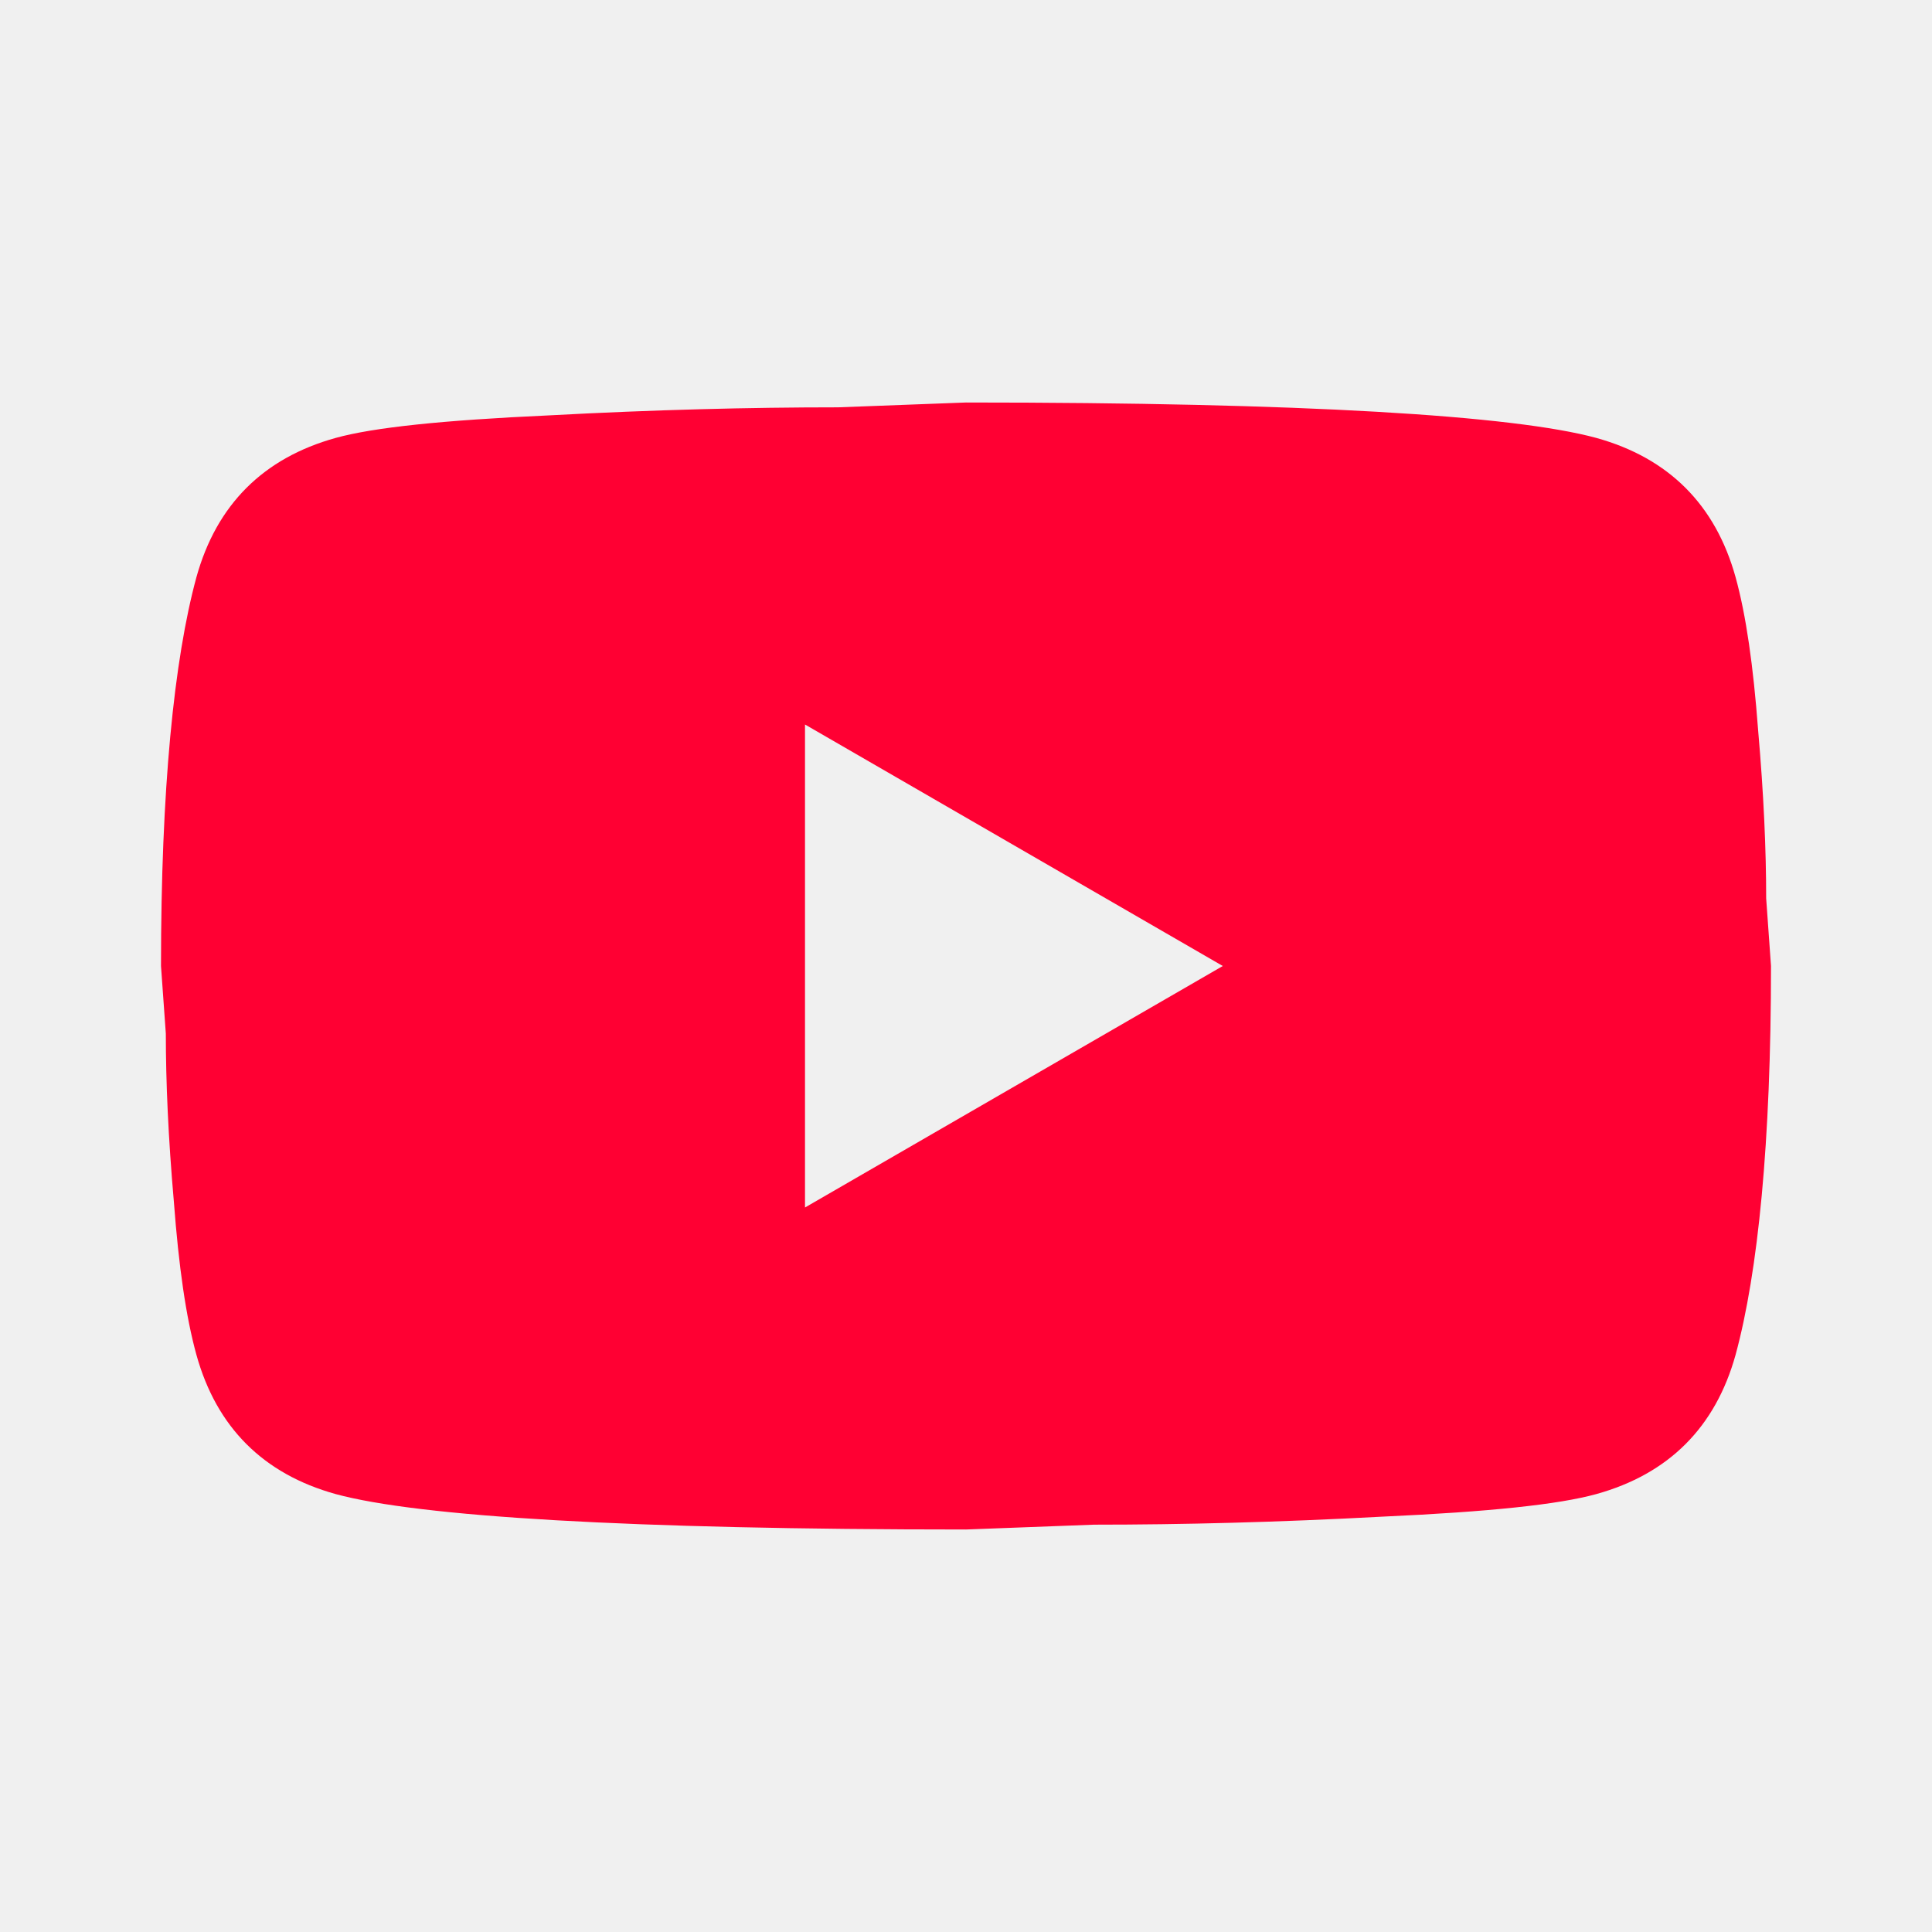
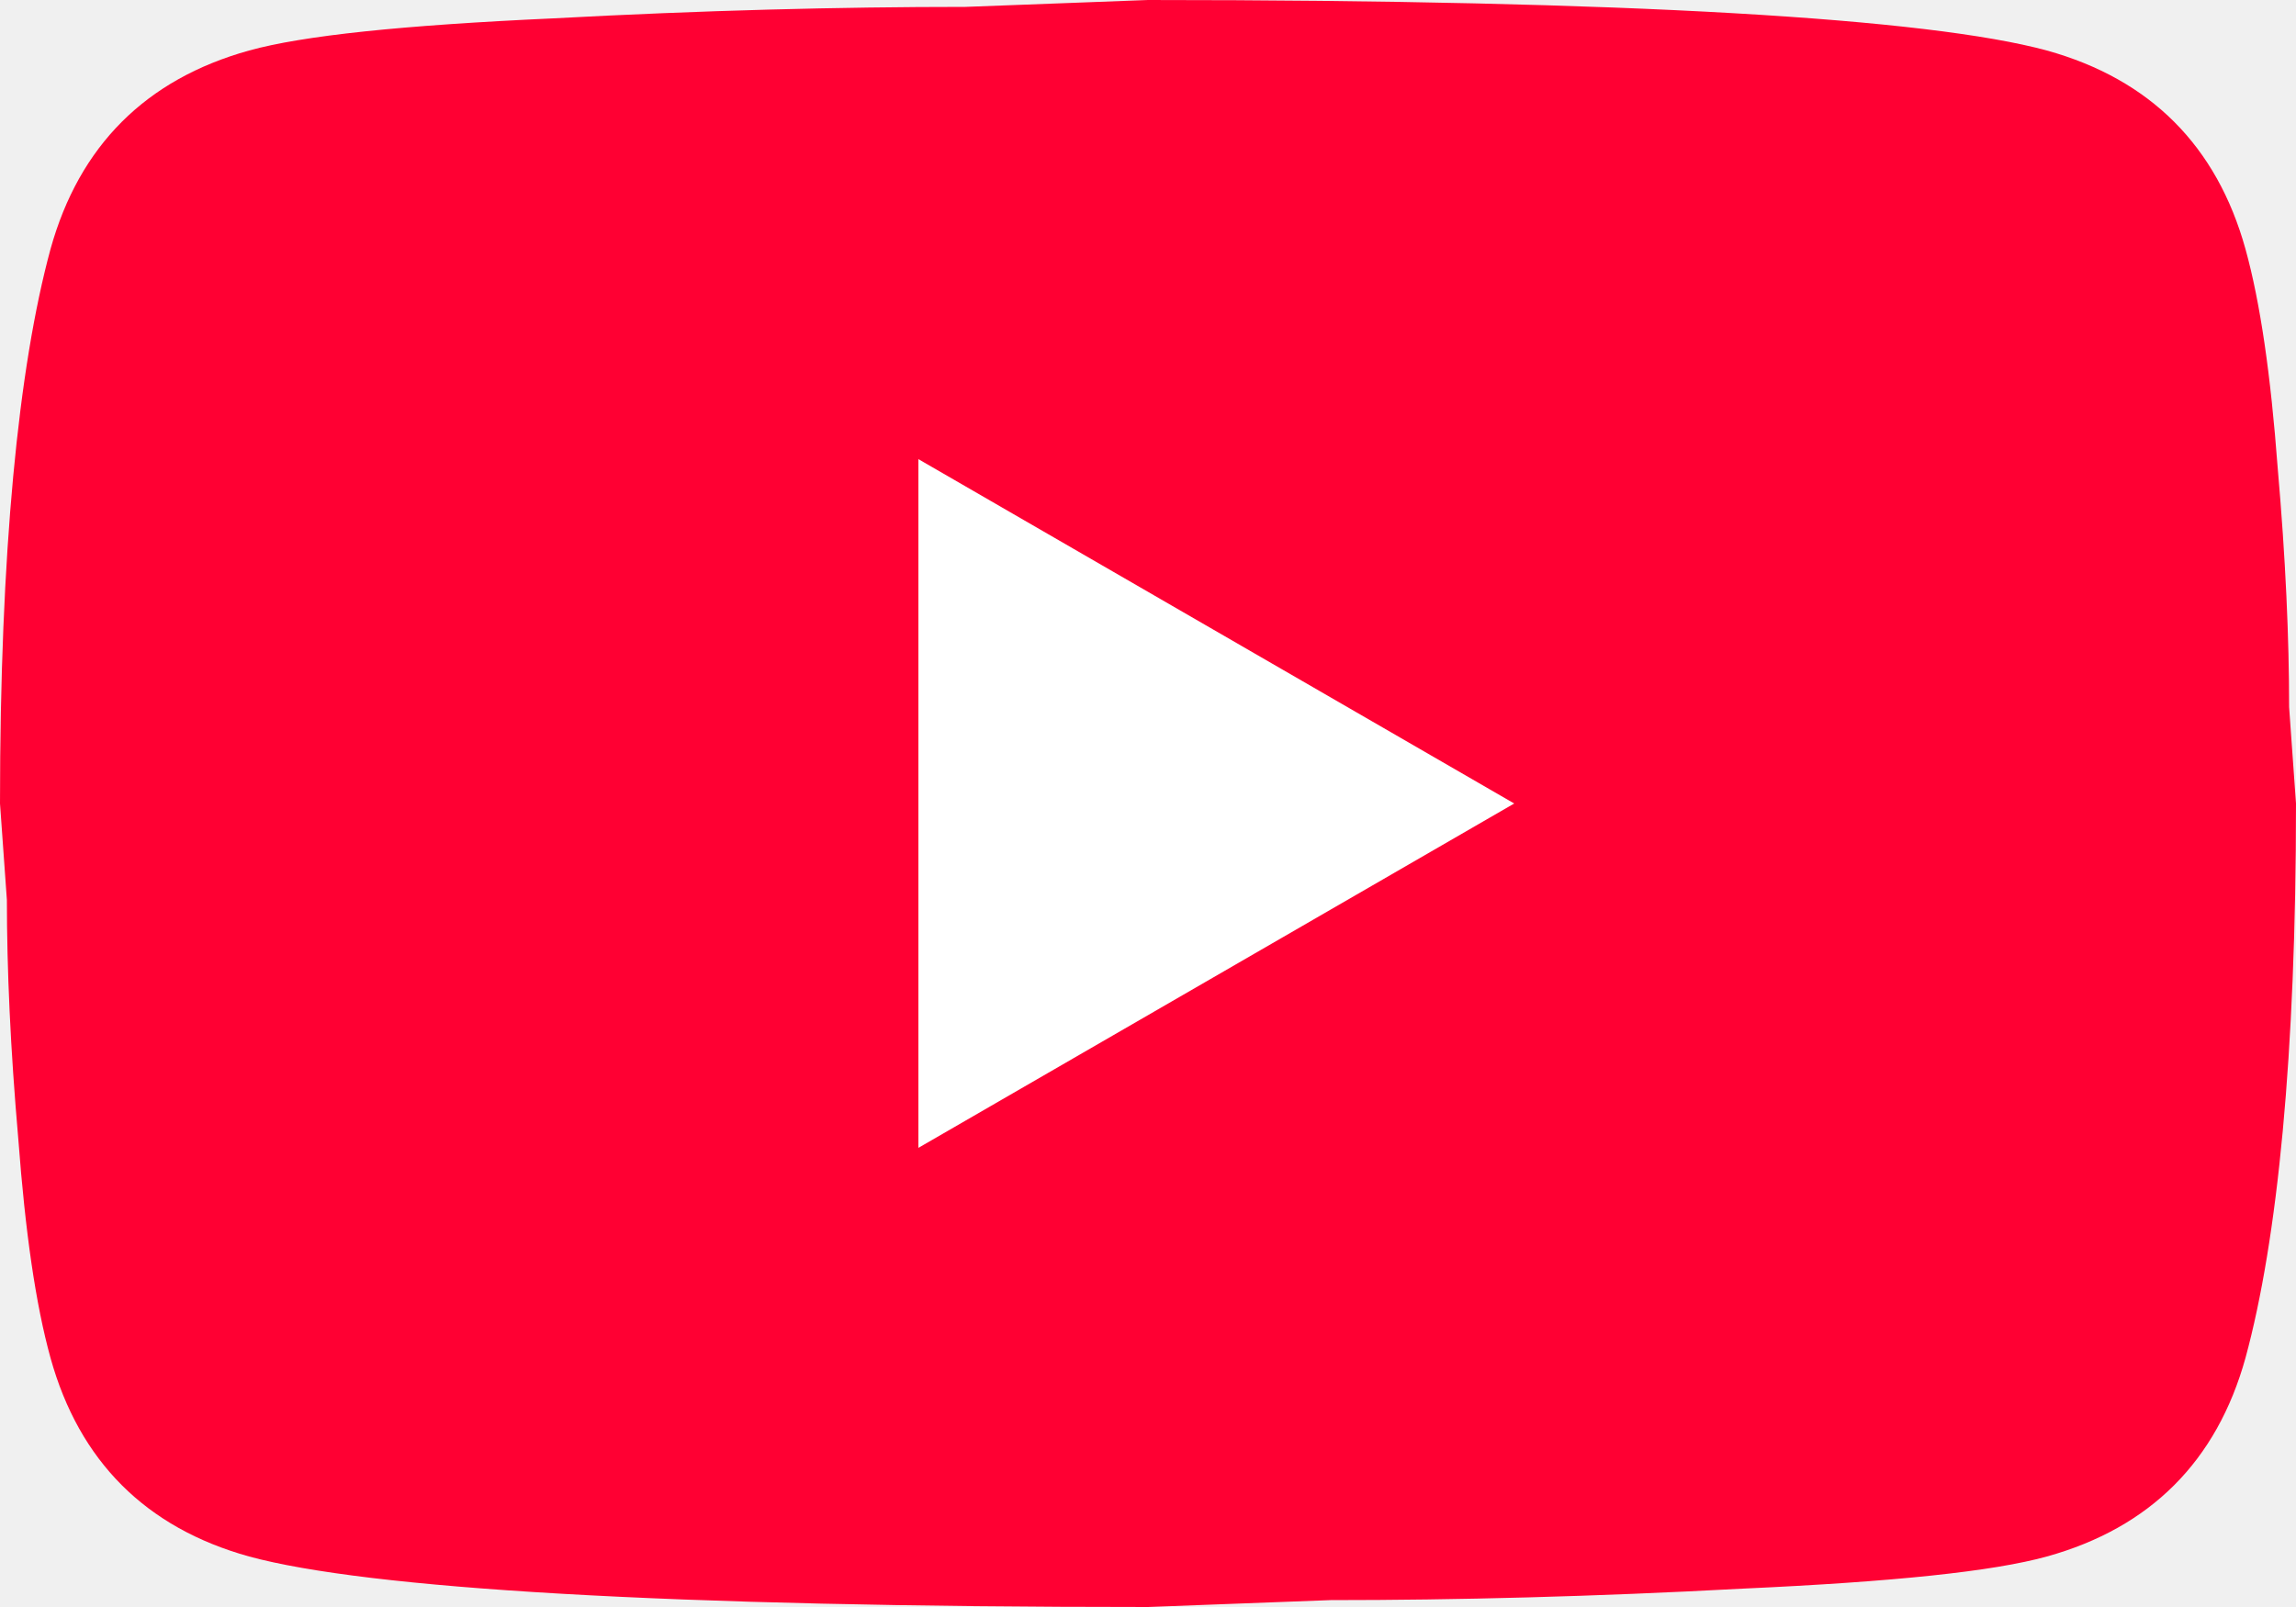
- <svg xmlns="http://www.w3.org/2000/svg" viewBox="0 0 24 24">
-   <path fill="#ff0033" d="M10,15L15.19,12L10,9V15M21.56,7.17C21.69,7.64 21.78,8.27 21.84,9.07C21.91,9.87 21.94,10.56 21.94,11.16L22,12C22,14.19 21.84,15.8 21.56,16.83C21.31,17.73 20.73,18.31 19.83,18.56C19.36,18.69 18.5,18.78 17.18,18.84C15.88,18.91 14.69,18.94 13.59,18.94L12,19C7.81,19 5.2,18.84 4.17,18.56C3.27,18.31 2.69,17.73 2.44,16.83C2.31,16.36 2.22,15.73 2.16,14.93C2.09,14.13 2.06,13.44 2.06,12.84L2,12C2,9.81 2.16,8.2 2.44,7.17C2.69,6.27 3.27,5.69 4.17,5.44C4.64,5.31 5.5,5.22 6.82,5.16C8.12,5.09 9.31,5.06 10.41,5.06L12,5C16.19,5 18.8,5.16 19.83,5.44C20.73,5.69 21.31,6.27 21.56,7.17Z" />
+ <svg xmlns="http://www.w3.org/2000/svg" width="20" height="14" viewBox="0 0 20 14" fill="none">
+   <rect x="1" y="3" width="18" height="8" fill="white" />
+   <path d="M8 10L13.19 7L8 4V10ZM19.56 2.17C19.69 2.64 19.78 3.27 19.84 4.07C19.91 4.87 19.94 5.56 19.94 6.16L20 7C20 9.19 19.84 10.8 19.56 11.83C19.31 12.73 18.73 13.31 17.83 13.56C17.36 13.69 16.5 13.78 15.18 13.84C13.88 13.91 12.69 13.94 11.59 13.94L10 14C5.81 14 3.2 13.84 2.17 13.56C1.27 13.31 0.69 12.73 0.44 11.83C0.31 11.36 0.22 10.73 0.16 9.93C0.09 9.13 0.06 8.44 0.06 7.84L0 7C0 4.81 0.16 3.2 0.44 2.17C0.69 1.27 1.27 0.69 2.17 0.44C2.64 0.31 3.5 0.22 4.82 0.16C6.12 0.09 7.31 0.06 8.41 0.06L10 0C14.19 0 16.8 0.16 17.83 0.44C18.73 0.69 19.31 1.27 19.56 2.17Z" fill="#FF0033" />
</svg>
